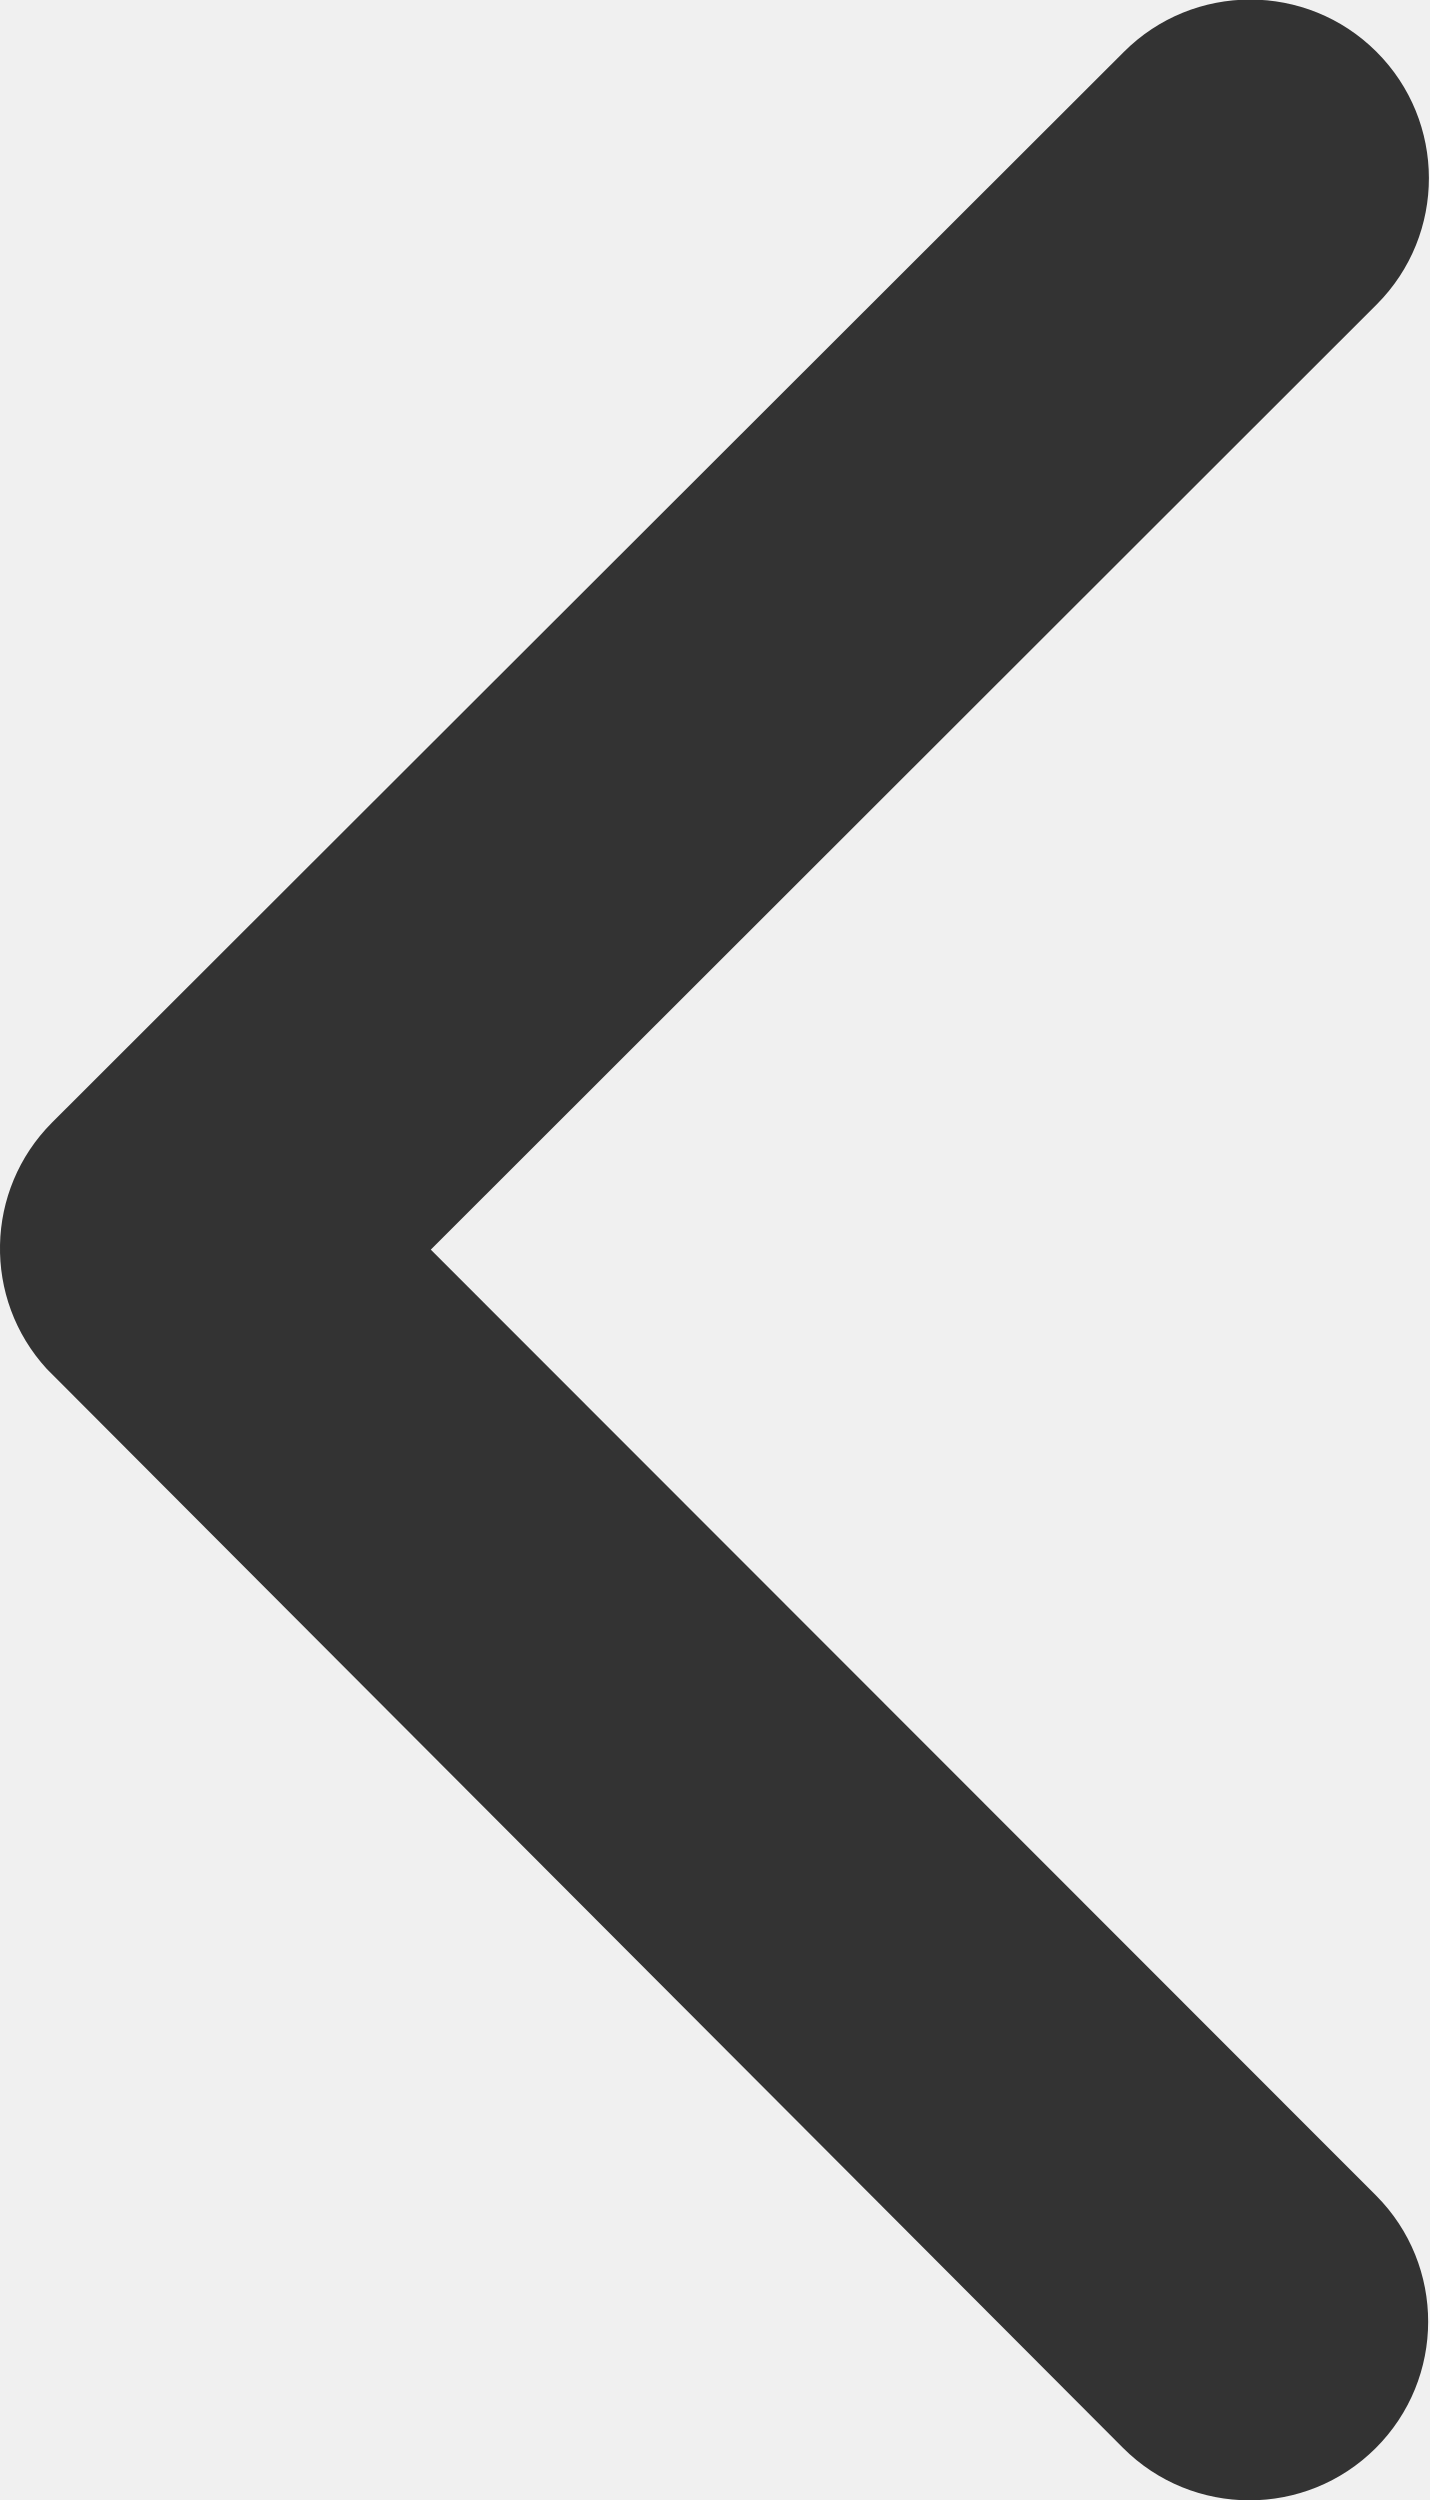
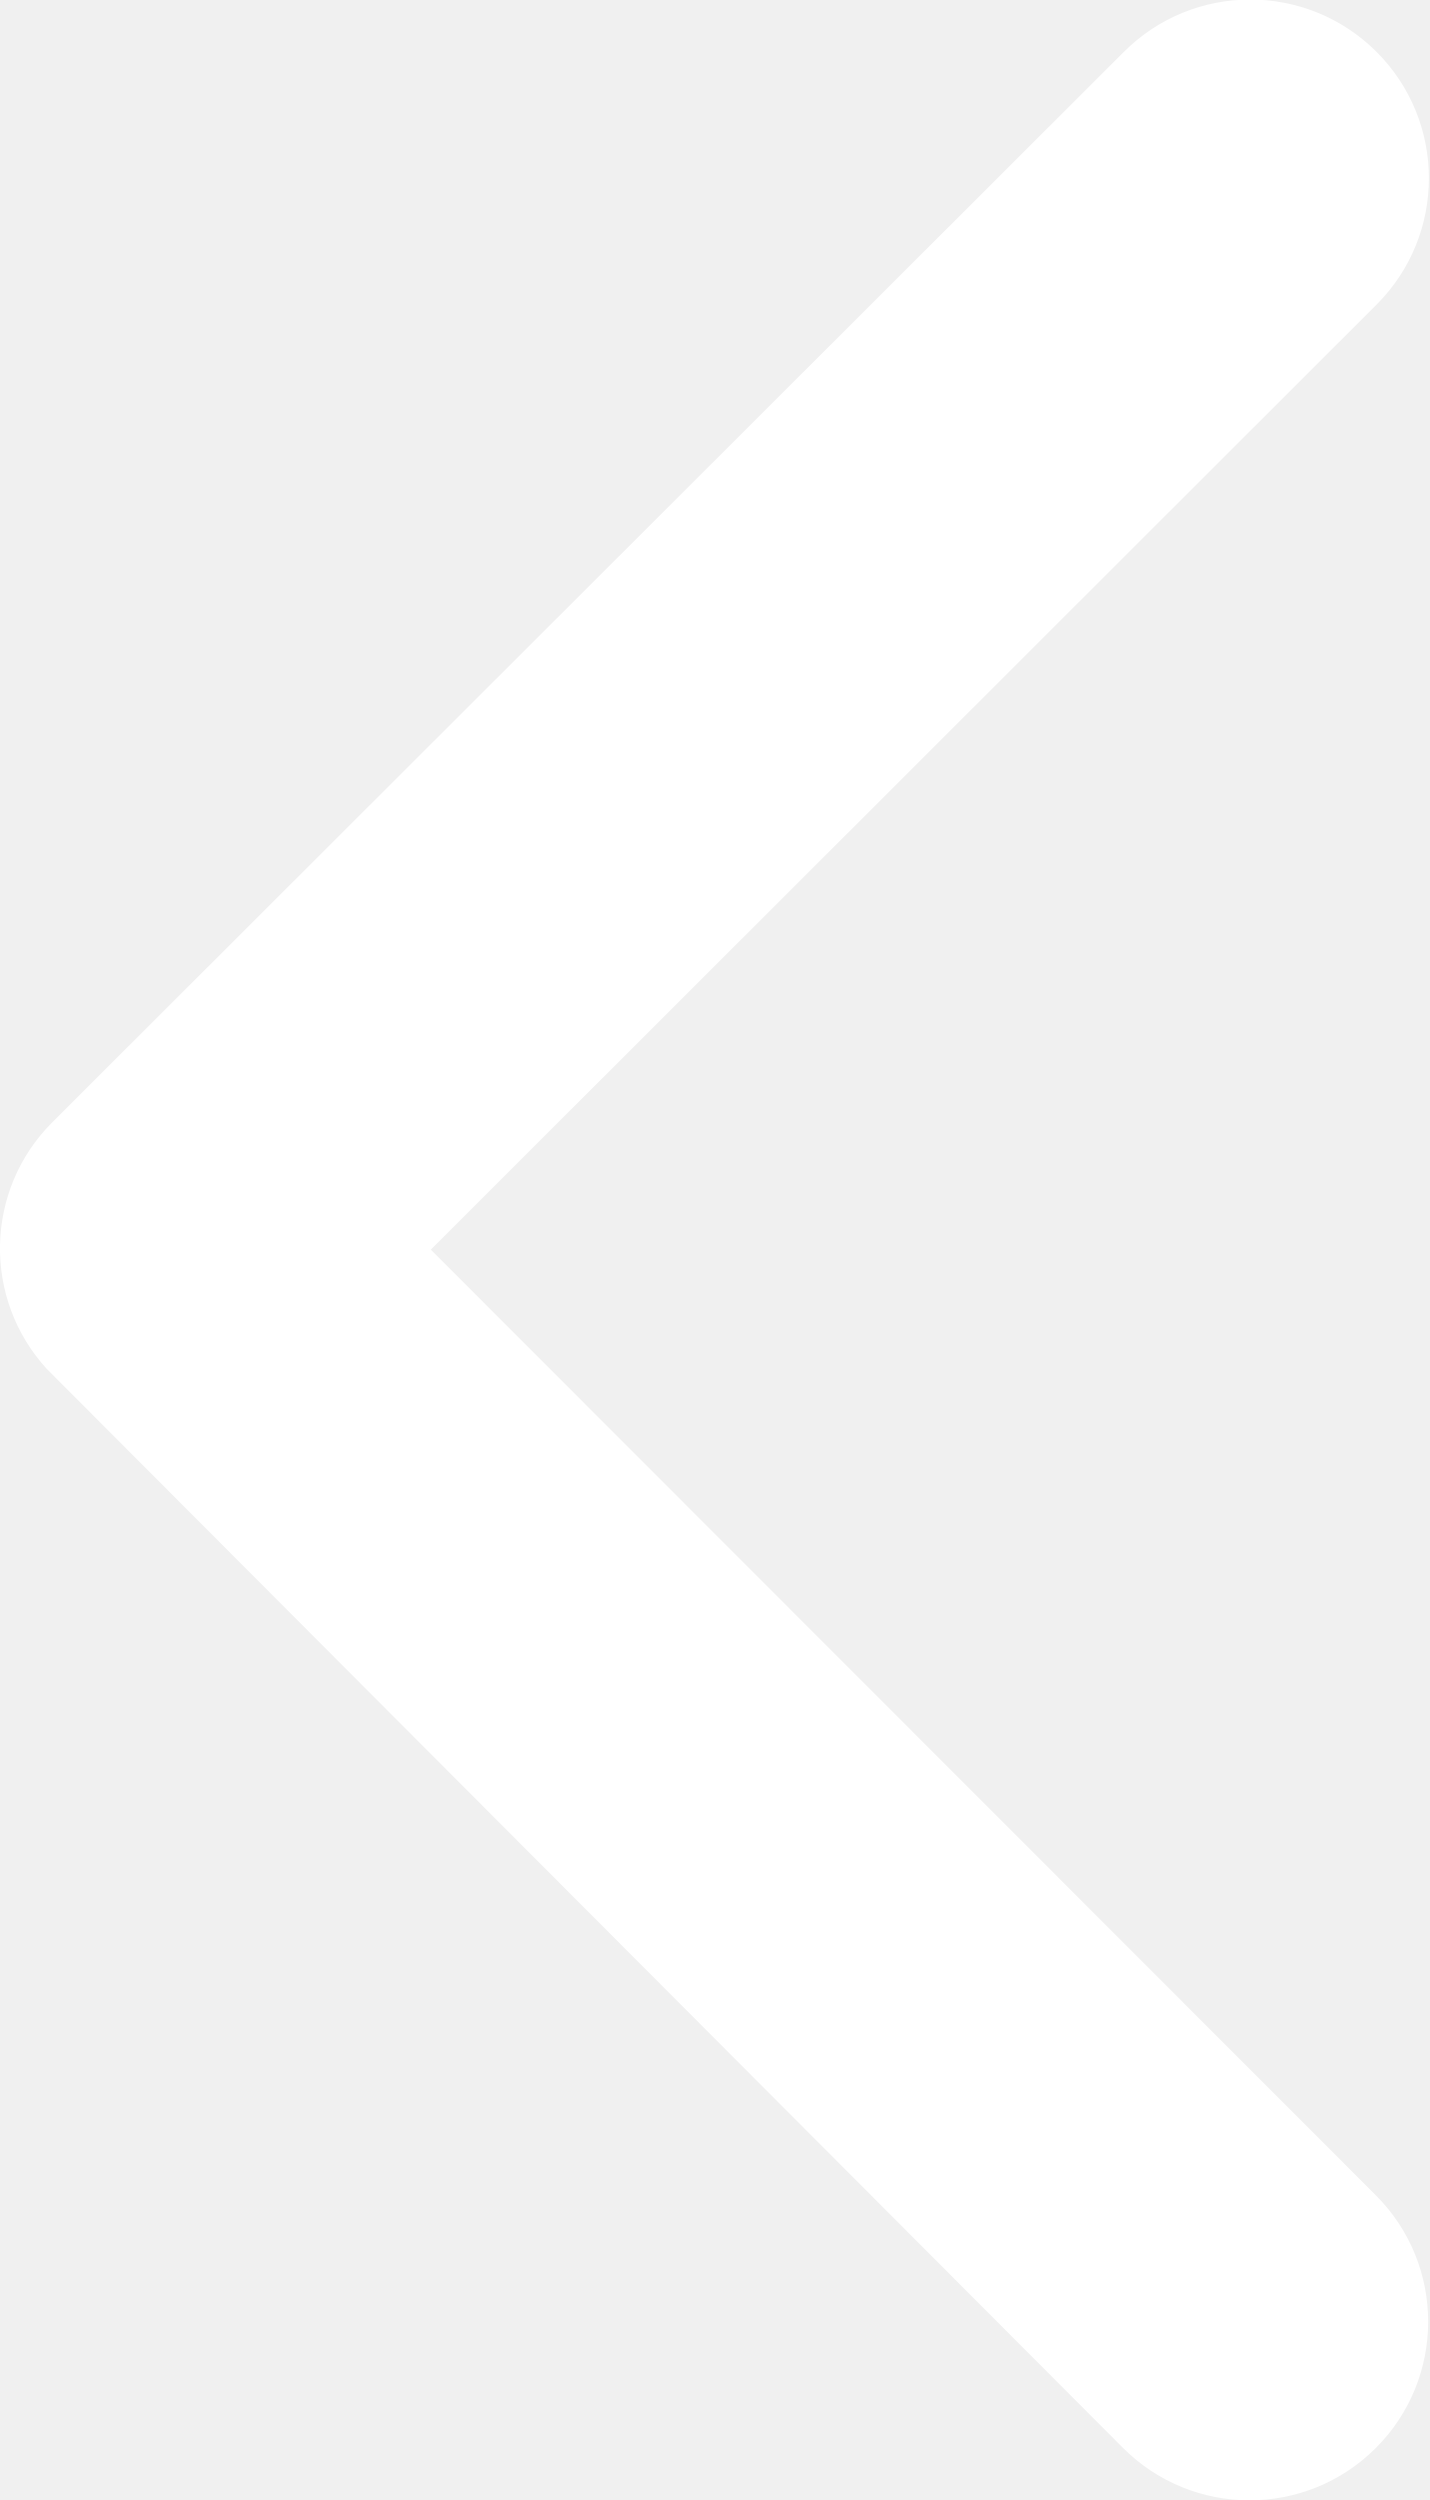
<svg xmlns="http://www.w3.org/2000/svg" width="13.503" height="23.619" viewBox="0 0 13.503 23.619">
-   <path id="Icon_ionic-ios-arrow-back" data-name="Icon ionic-ios-arrow-back" d="M15.321,18l8.937-8.93a1.688,1.688,0,0,0-2.391-2.384L11.742,16.8a1.685,1.685,0,0,0-.049,2.327L21.86,29.32a1.688,1.688,0,0,0,2.391-2.384Z" transform="translate(-11.251 -6.194)" fill="#333" />
+   <path id="Icon_ionic-ios-arrow-back" data-name="Icon ionic-ios-arrow-back" d="M15.321,18l8.937-8.93a1.688,1.688,0,0,0-2.391-2.384L11.742,16.8a1.685,1.685,0,0,0-.049,2.327L21.86,29.32a1.688,1.688,0,0,0,2.391-2.384Z" transform="translate(-11.251 -6.194)" fill="white" />
</svg>
